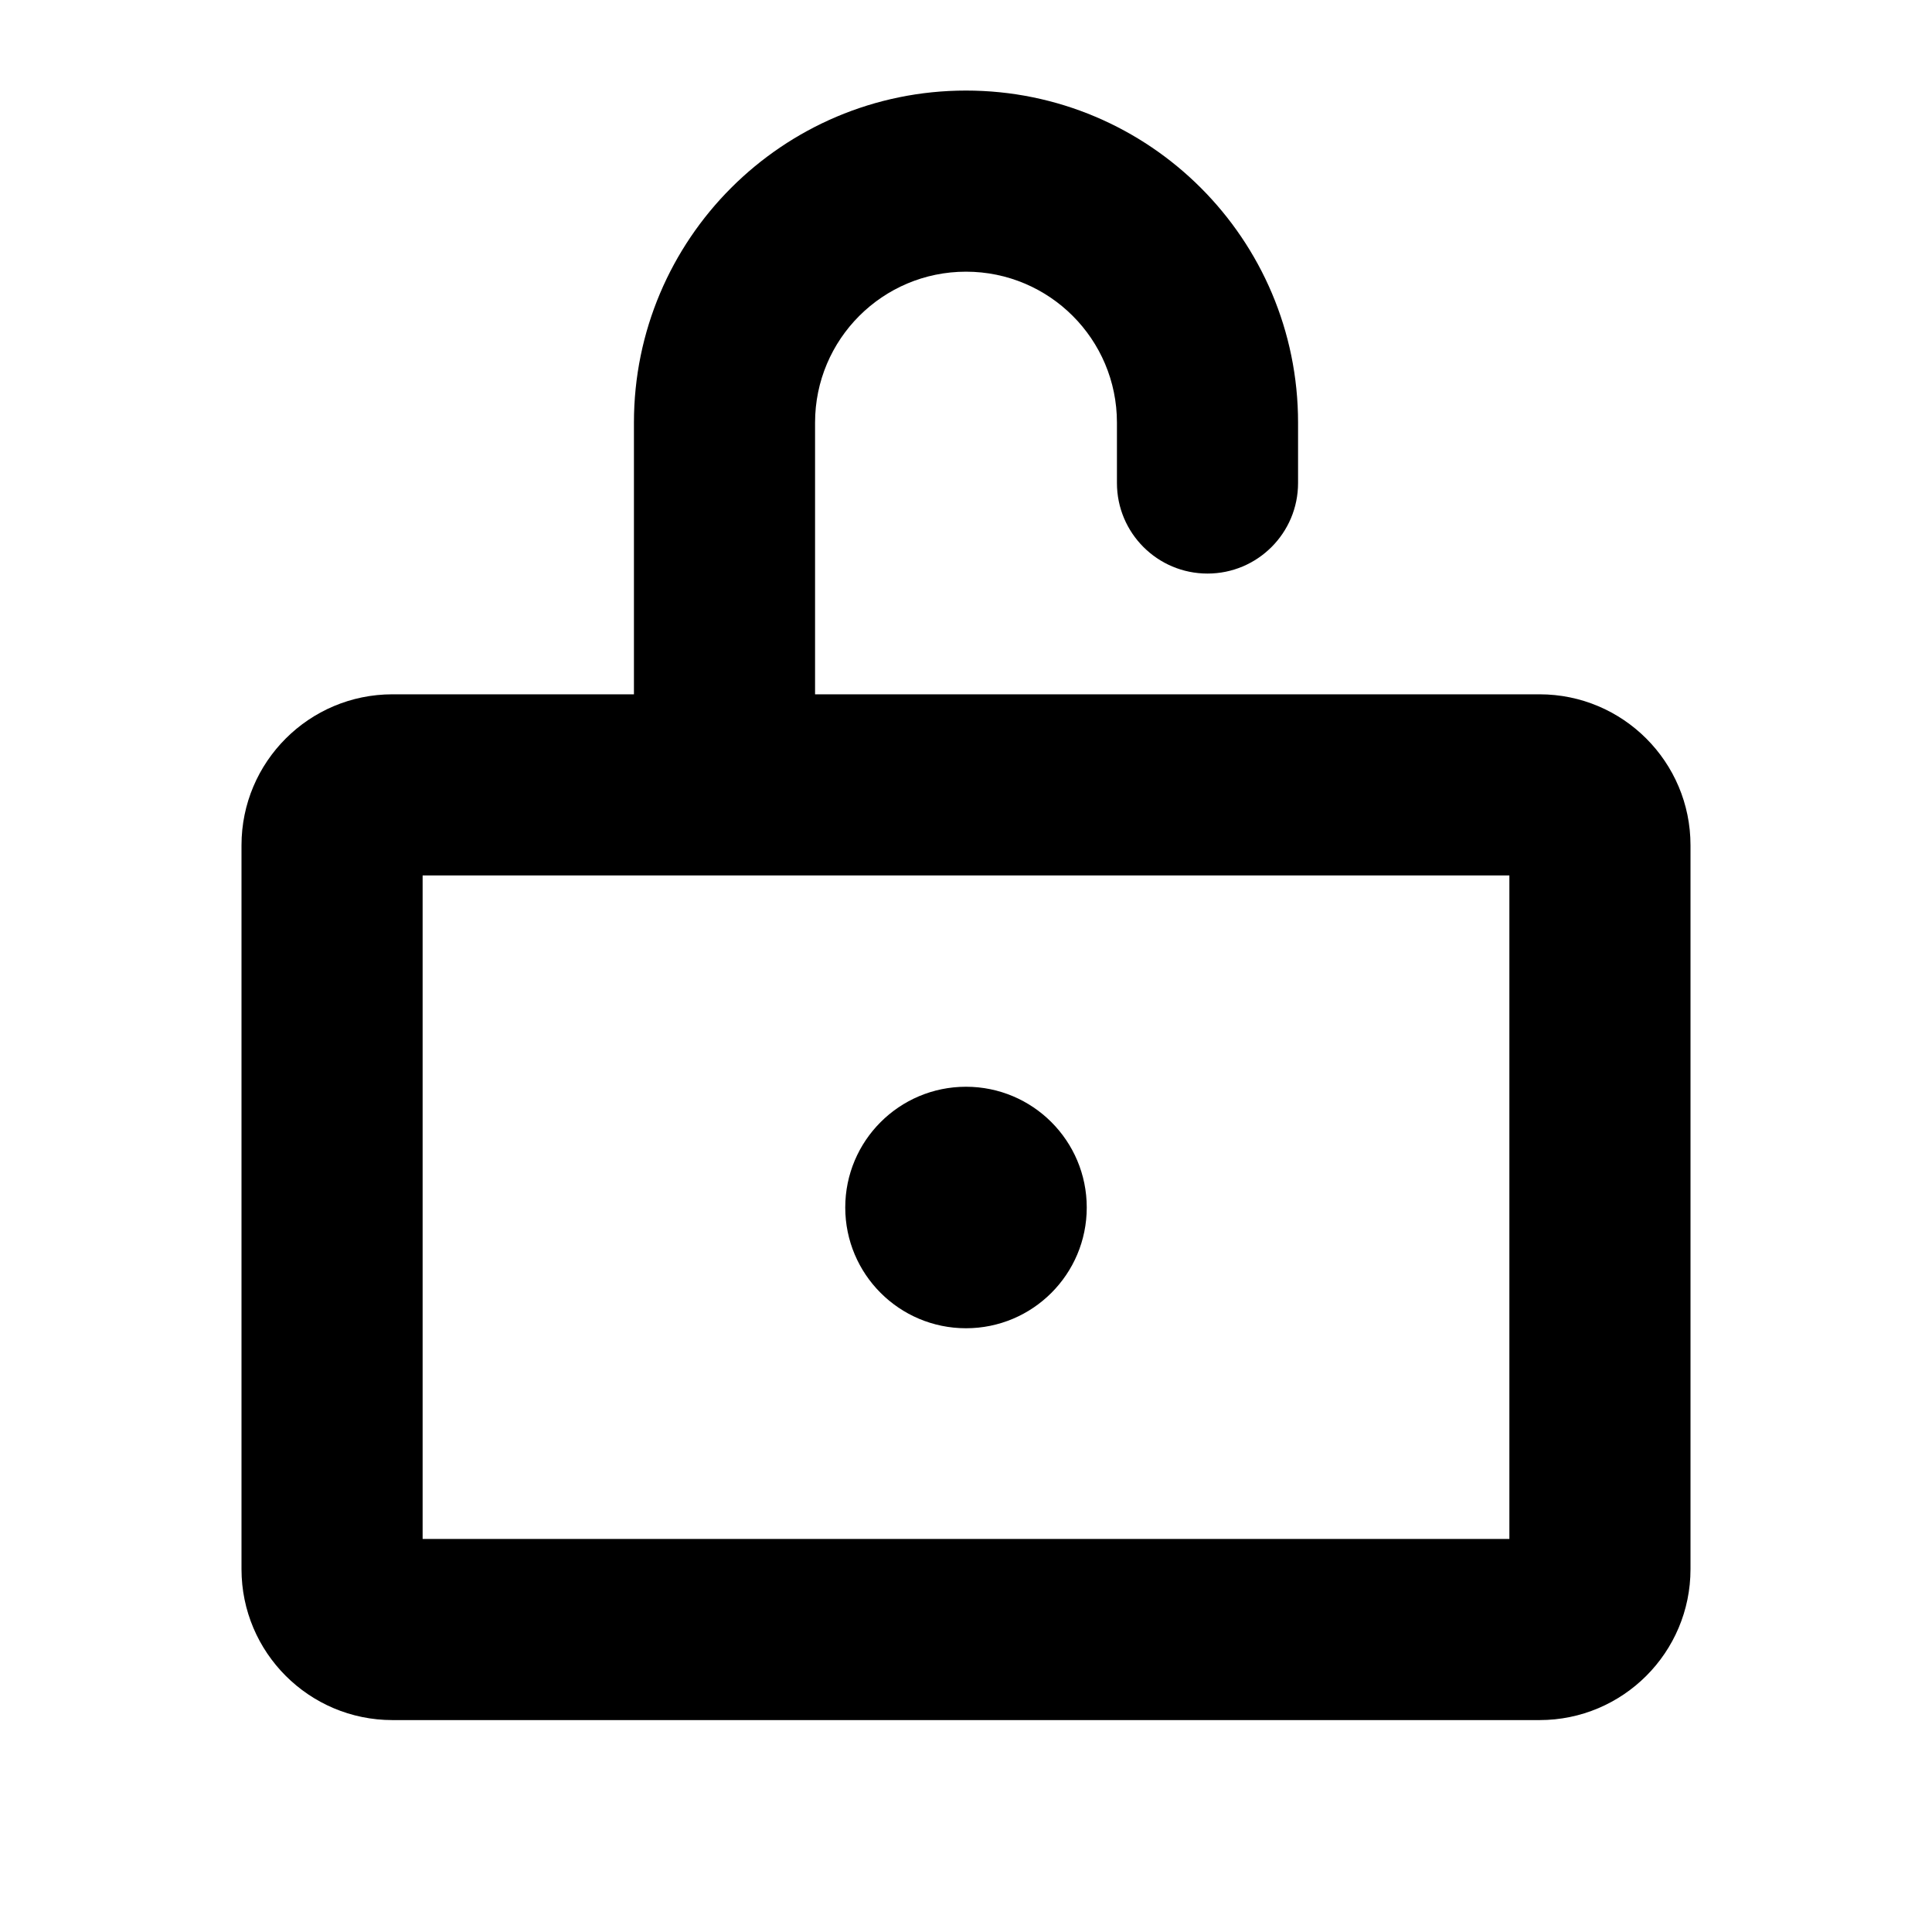
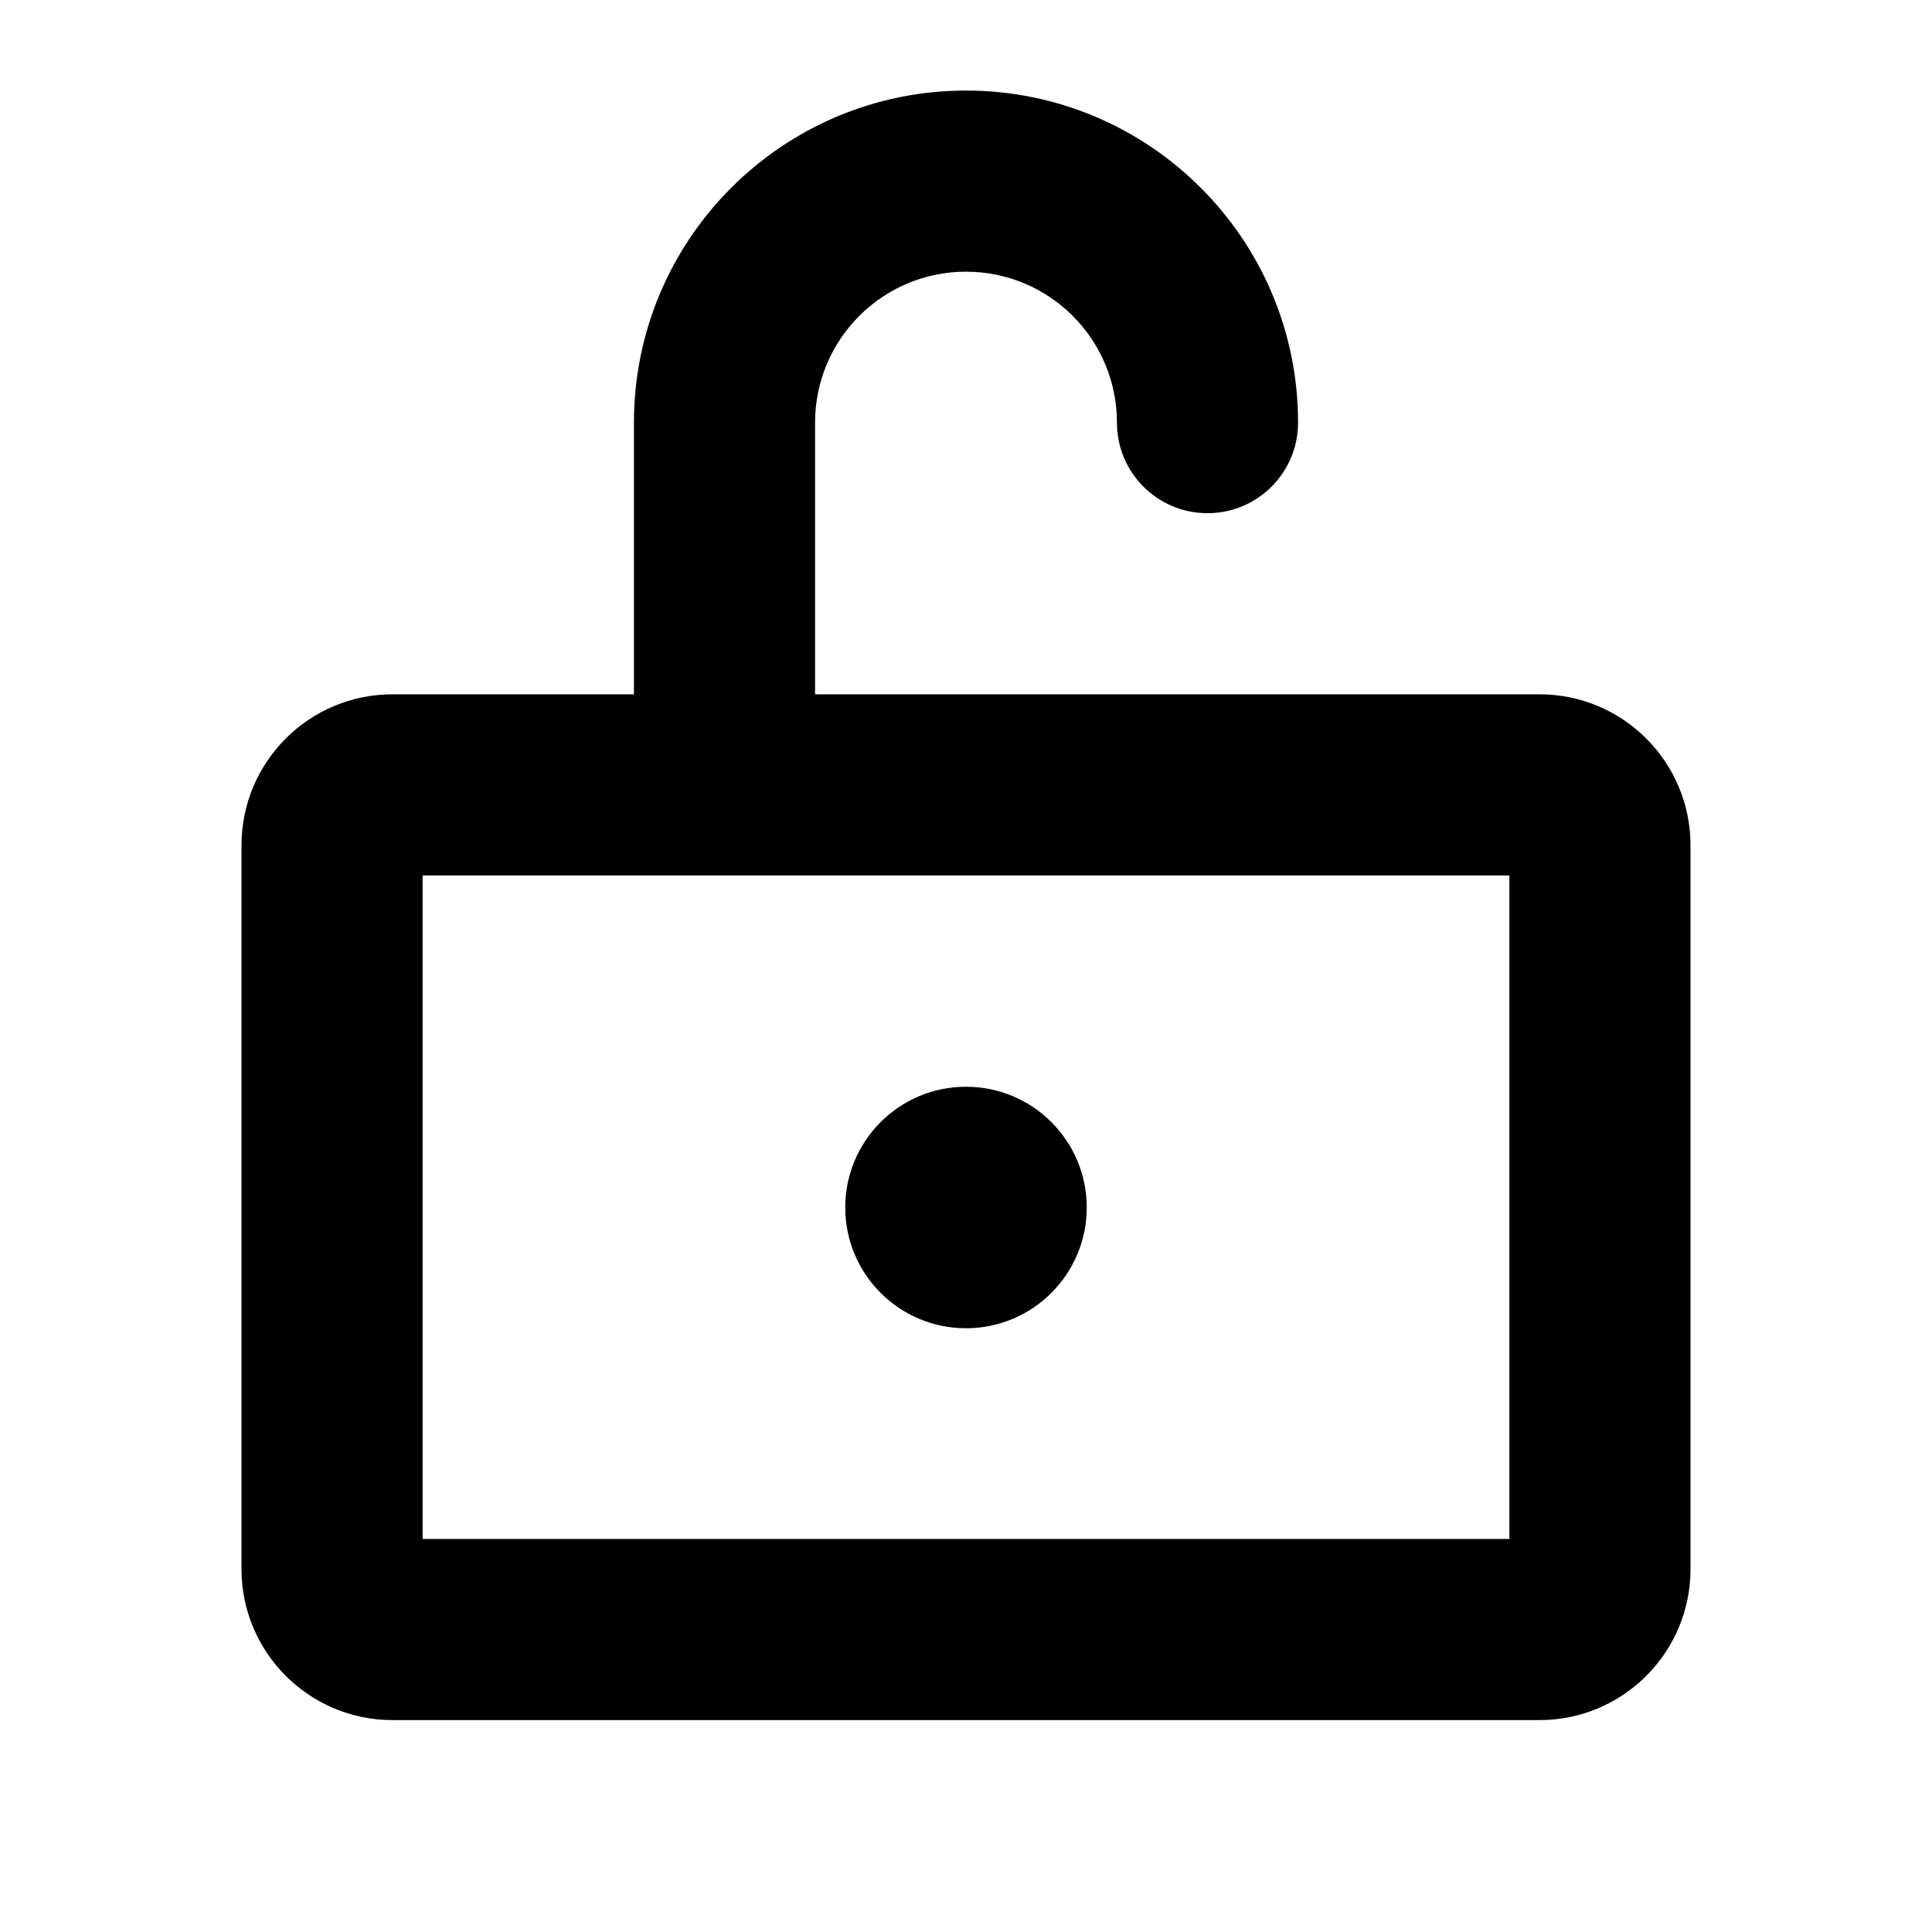
<svg xmlns="http://www.w3.org/2000/svg" viewBox="0 0 16 16">
-   <path d="M8 .75a2.75 2.75 0 0 1 2.75 2.75V4a.75.75 0 0 1-1.5 0v-.5a1.25 1.25 0 1 0-2.5 0v2.25h6c.69 0 1.25.56 1.25 1.25v5.995c0 .69-.56 1.25-1.25 1.25h-9.5c-.69 0-1.25-.56-1.25-1.25V7c0-.69.56-1.25 1.25-1.25h2V3.5A2.75 2.75 0 0 1 8 .75M3.5 12.745h9V7.25h-9zM8 9a1 1 0 1 1 0 2 1 1 0 0 1 0-2" />
+   <path d="M8 .75a2.75 2.75 0 0 1 2.75 2.75.75.75 0 0 1-1.5 0 1.25 1.25 0 1 0-2.5 0v2.25h6c.69 0 1.25.56 1.25 1.25v5.995c0 .69-.56 1.25-1.25 1.25h-9.5c-.69 0-1.25-.56-1.25-1.25V7c0-.69.56-1.25 1.25-1.25h2V3.5A2.75 2.75 0 0 1 8 .75M3.5 12.745h9V7.25h-9zM8 9a1 1 0 1 1 0 2 1 1 0 0 1 0-2" />
</svg>
